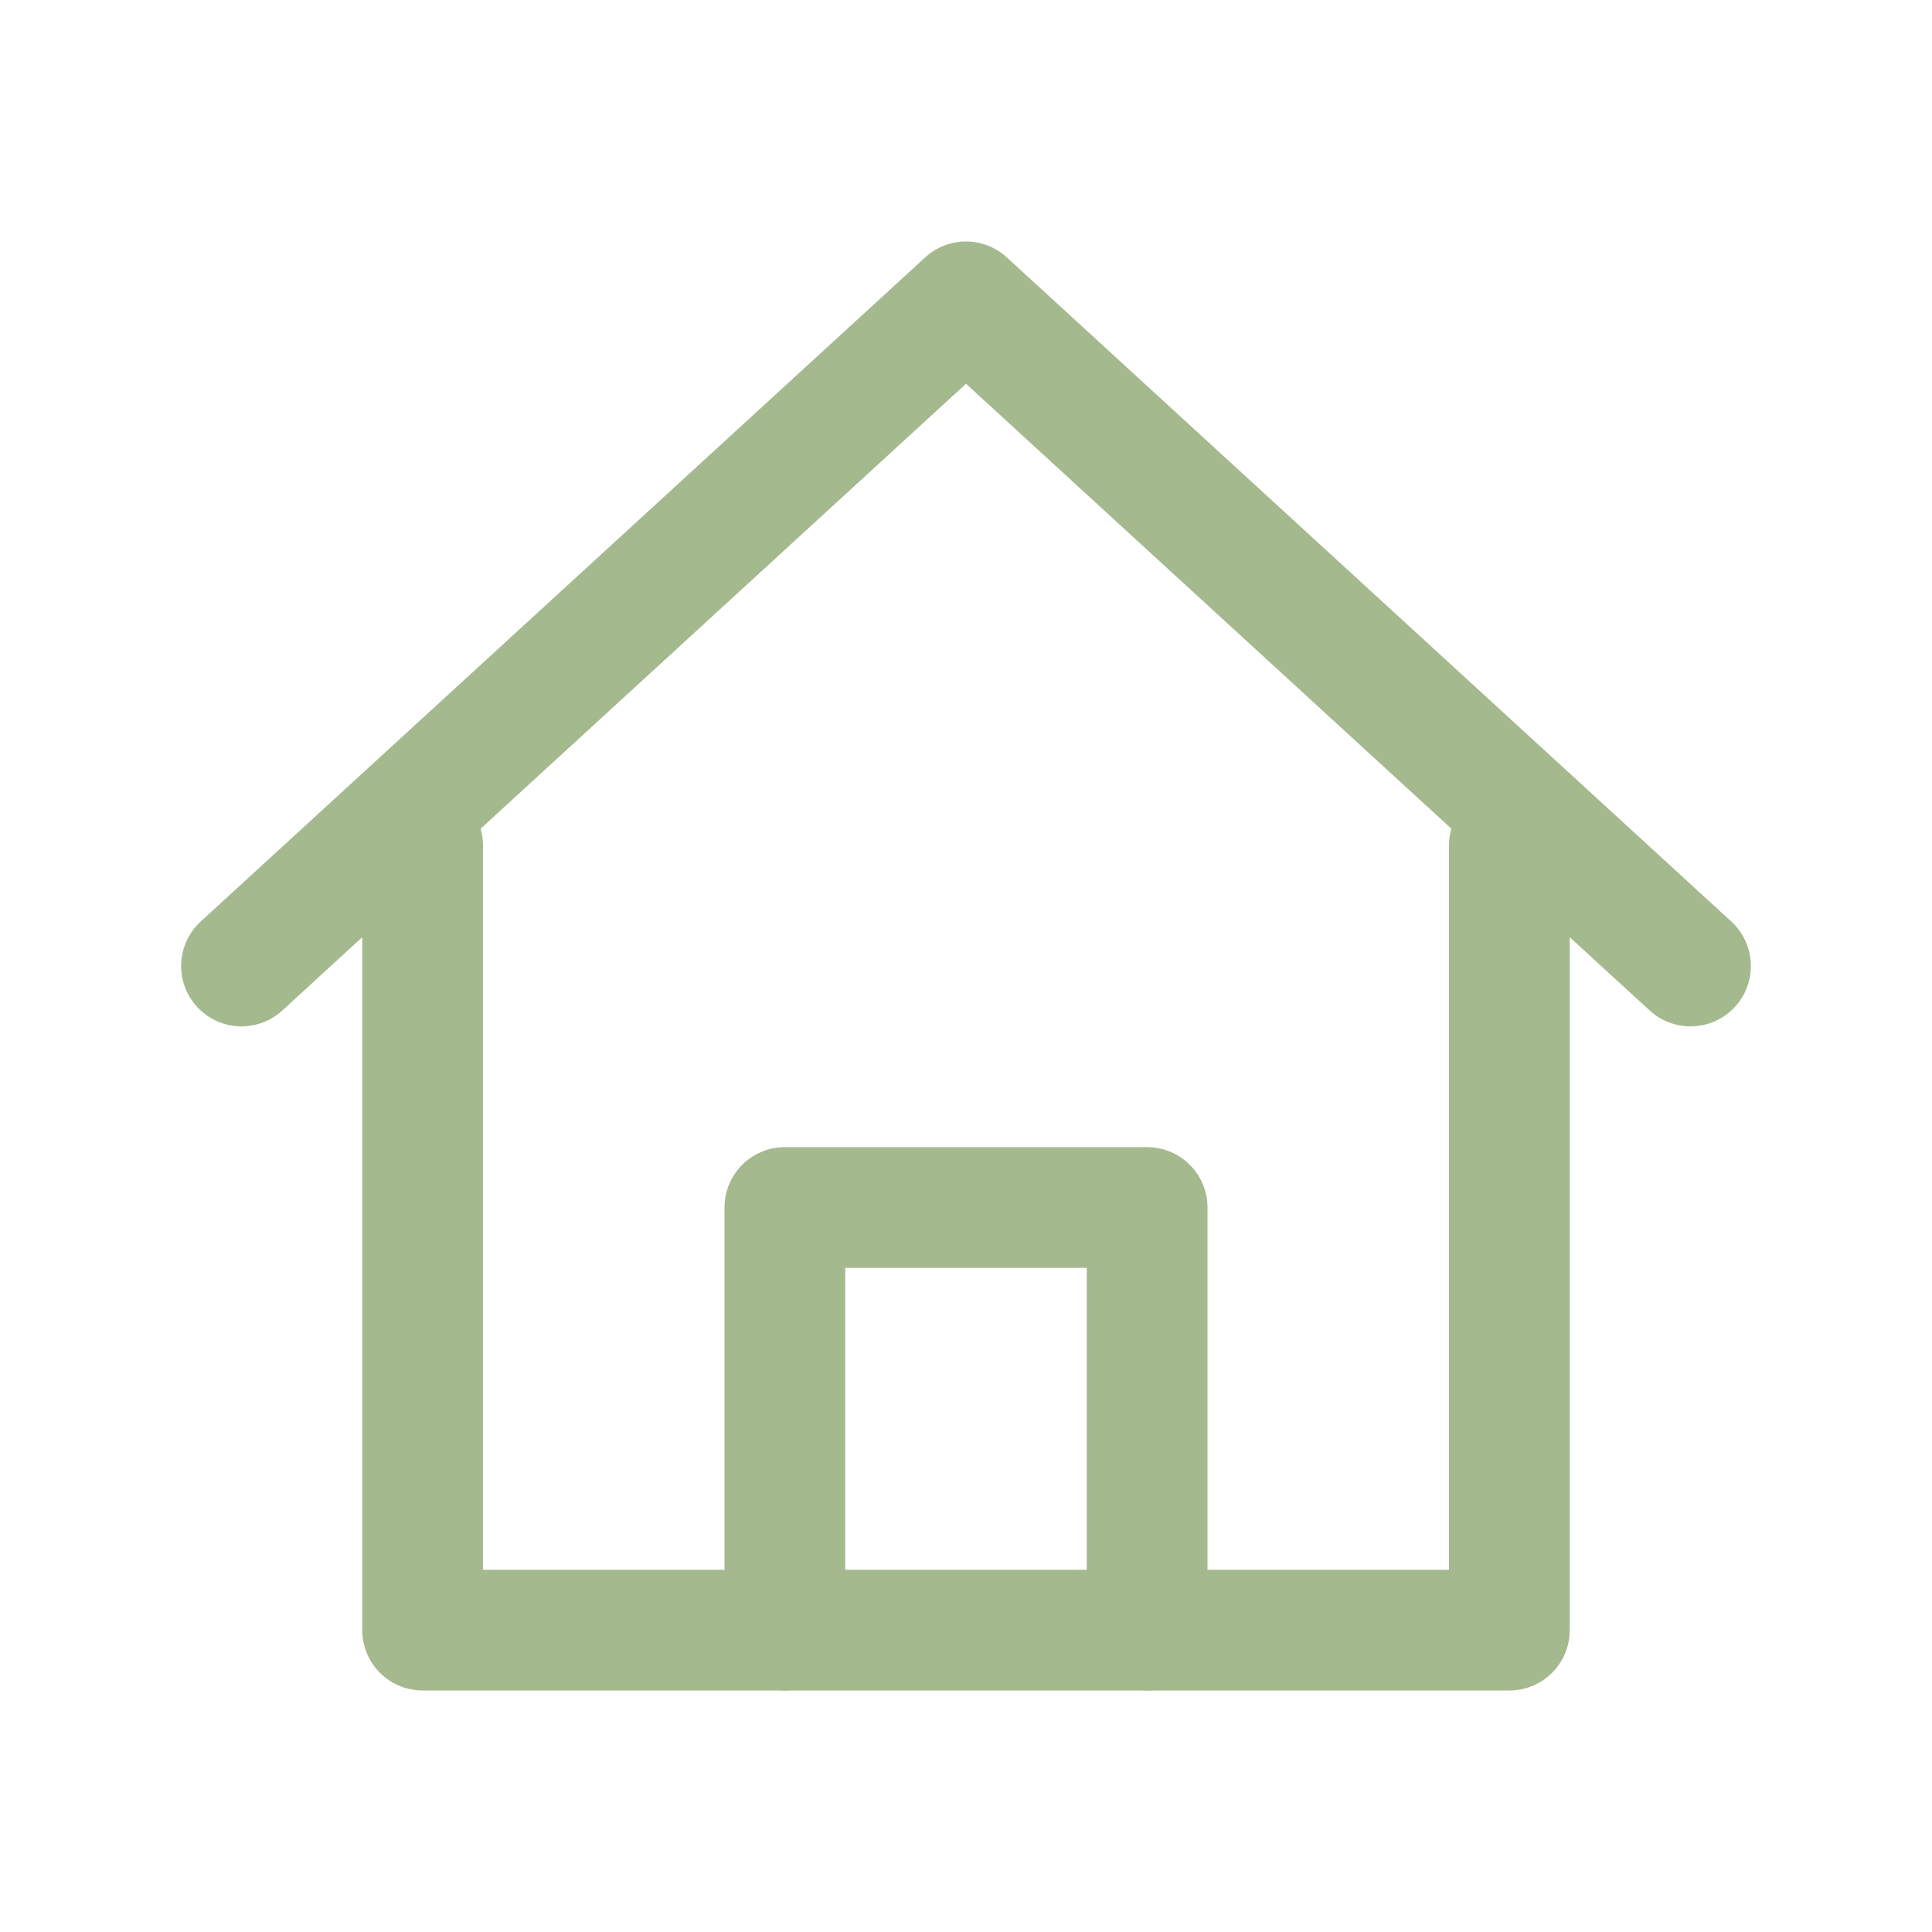
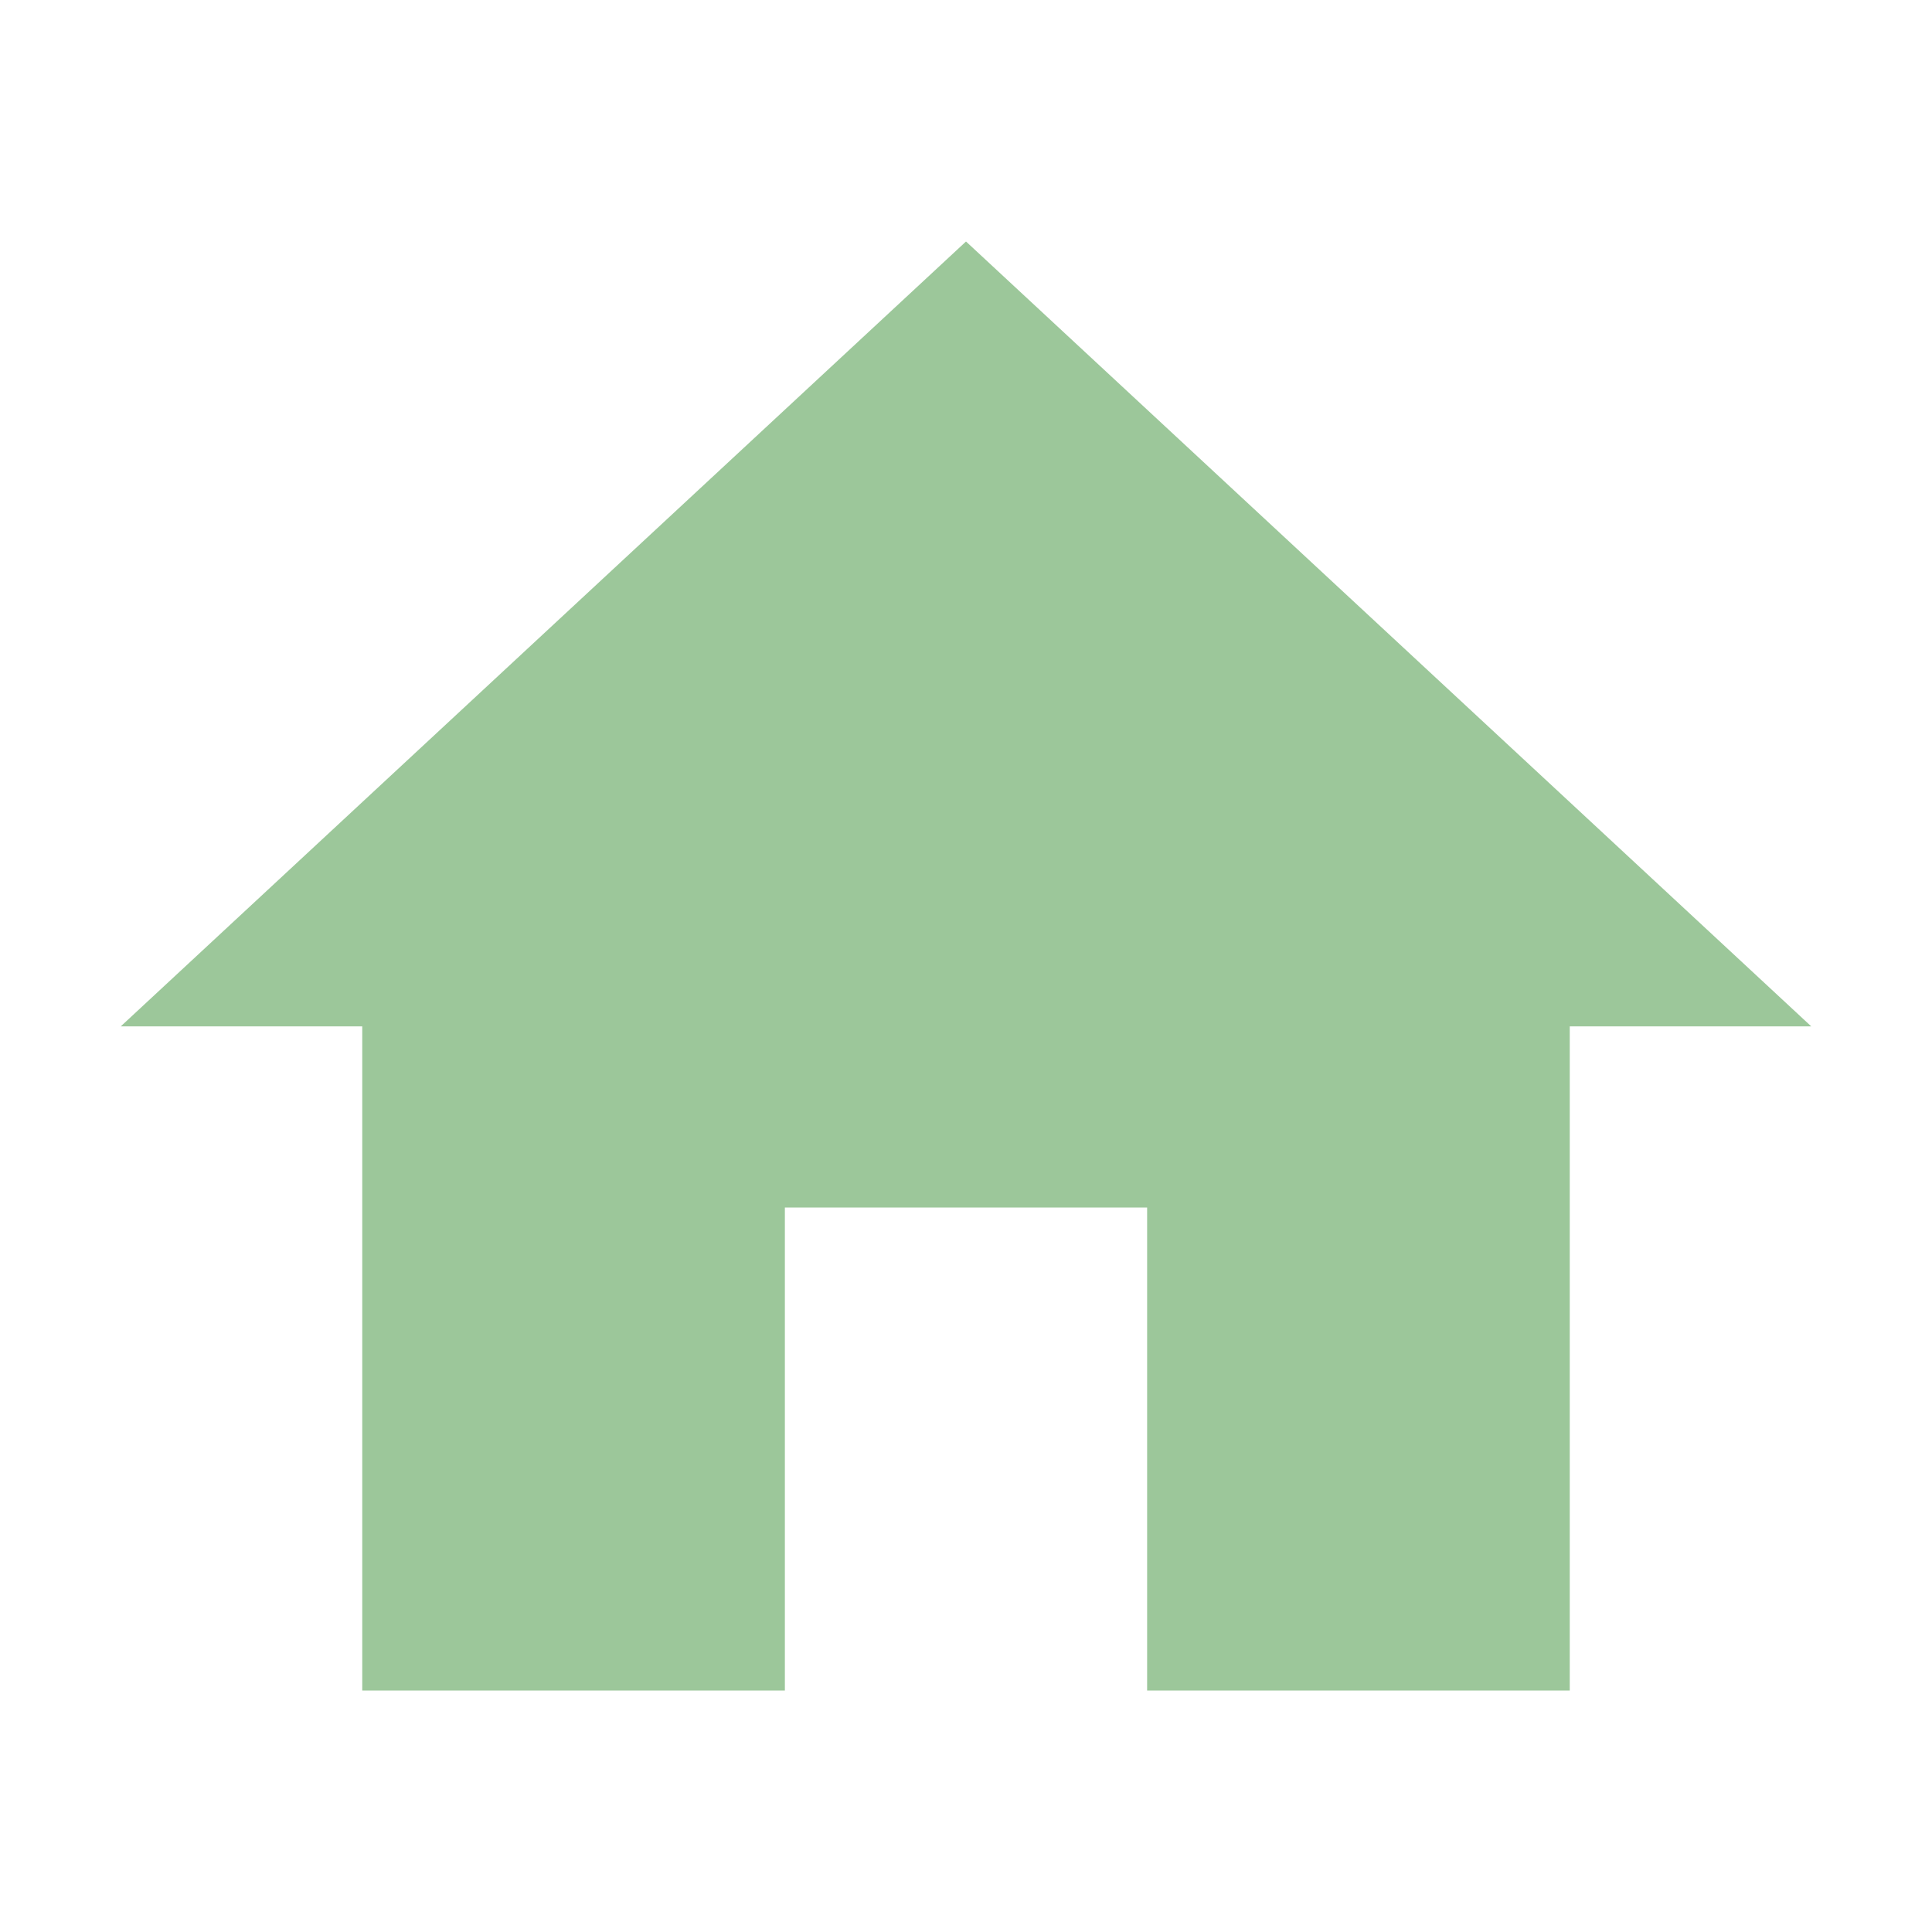
<svg xmlns="http://www.w3.org/2000/svg" viewBox="0 0 16 16" width="16" height="16">
-   <g fill="none" stroke="#a5b98f" stroke-width="1" stroke-linejoin="round" stroke-linecap="round">
-     <path d="M2 8l6-5.5L14 8" />
-     <path d="M3.5 7v6.5h9V7" />
-     <path d="M6.5 13.5V10h3v3.5" />
-   </g>
+   <path fill="#9cc79a" fill-rule="evenodd" d="M8 2 L15 8.5 L13 8.5 L13 14 L3 14 L3 8.5 L1 8.5Z M6.5 10 L9.5 10 L9.5 14 L6.5 14Z" />
</svg>
